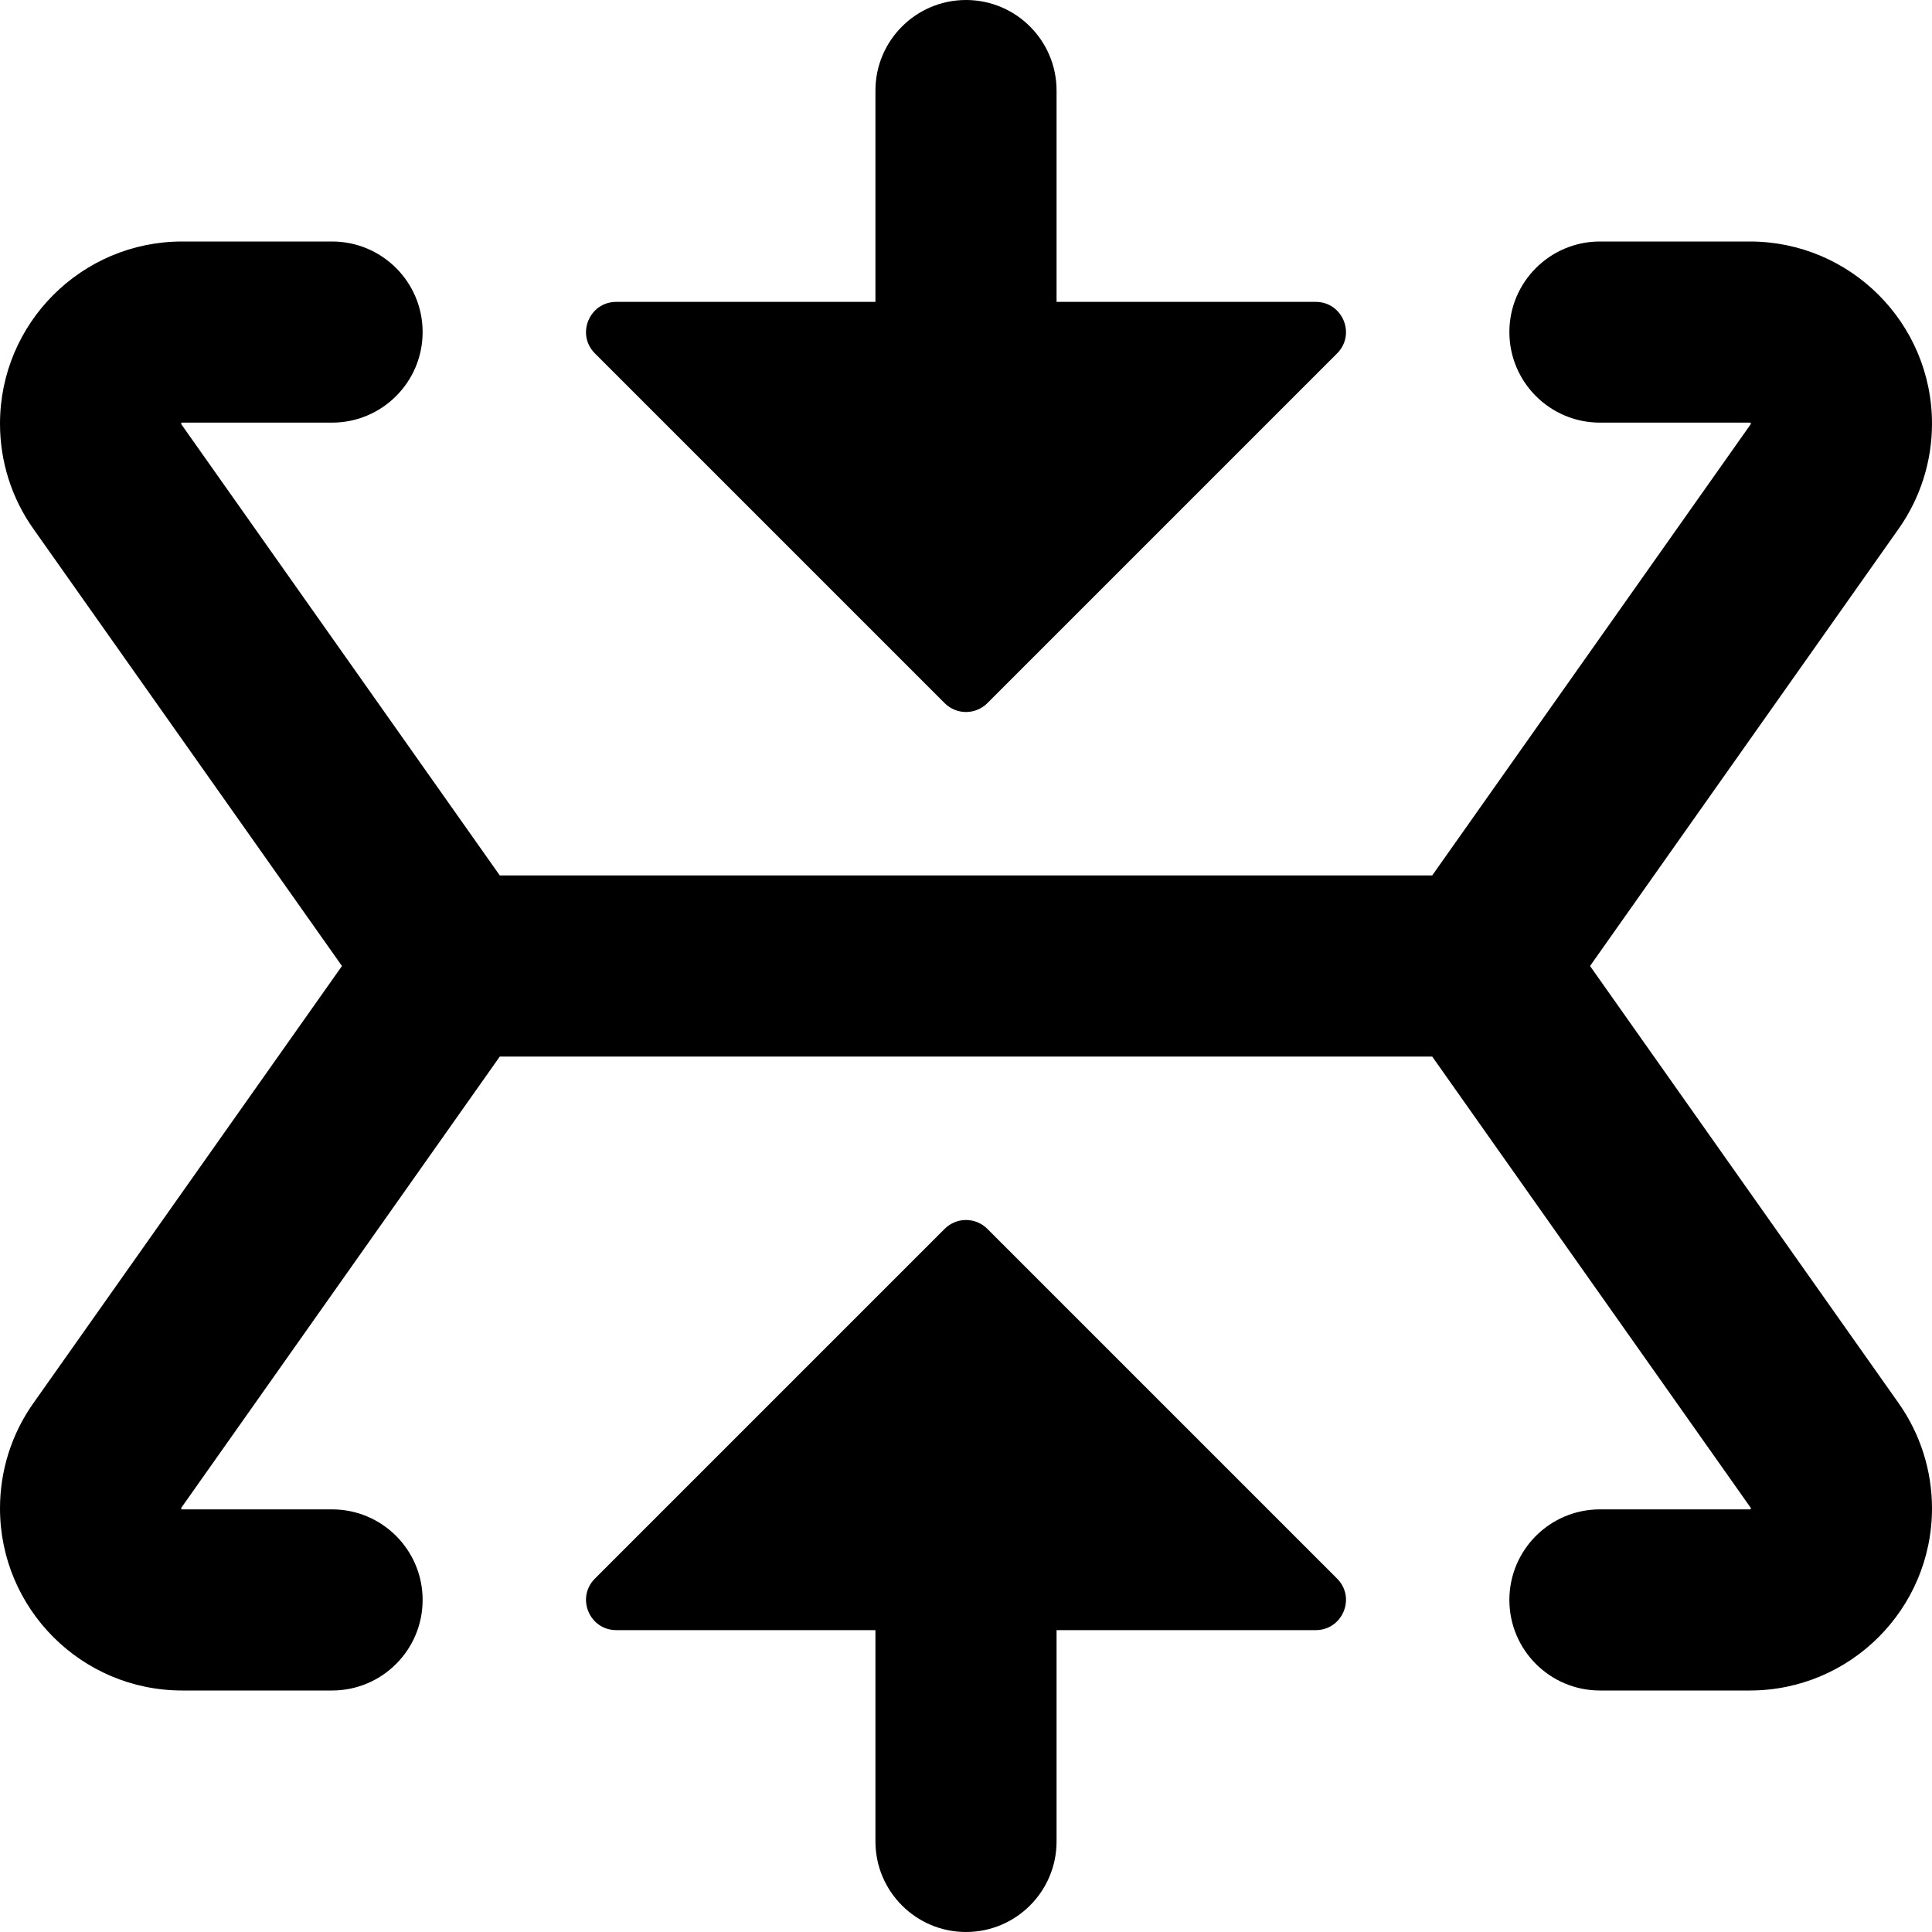
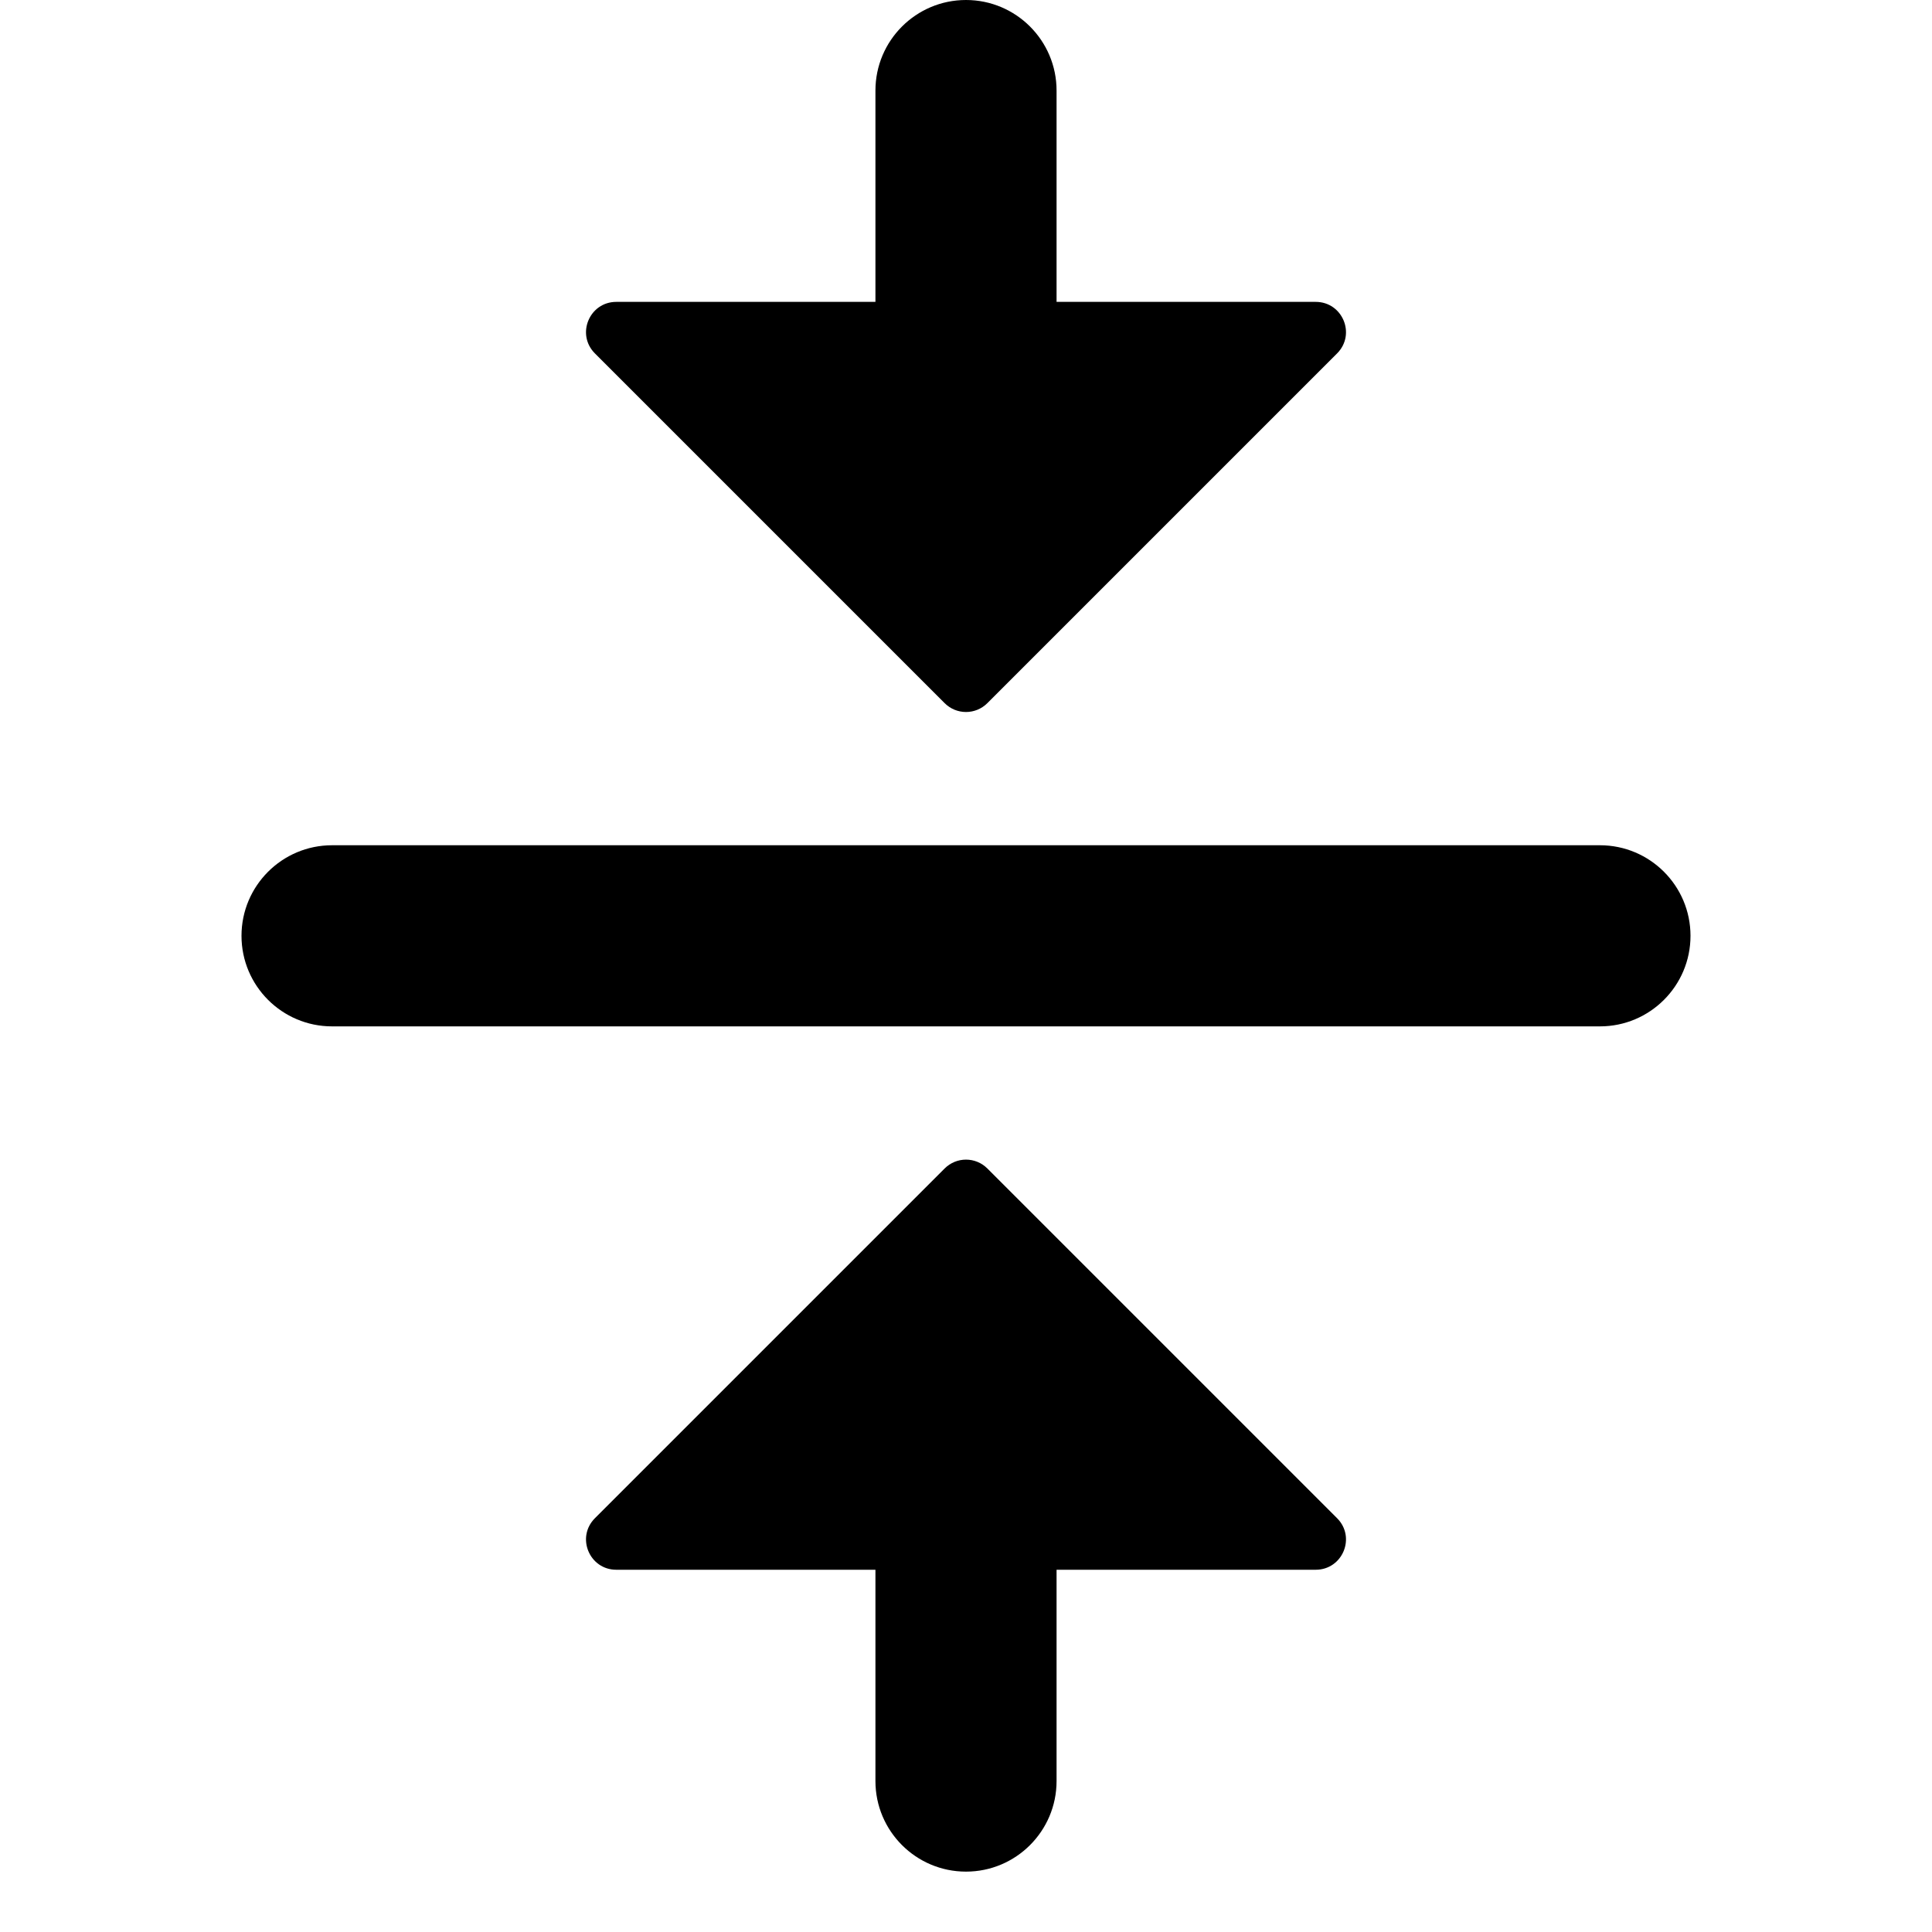
<svg xmlns="http://www.w3.org/2000/svg" width="16" height="16" viewBox="0 0 16 16">
-   <path fill-rule="evenodd" clip-rule="evenodd" d="M8 0C8.414 0 8.75 0.336 8.75 0.75V2.5L10.896 2.5C11.119 2.5 11.231 2.769 11.073 2.927L8.177 5.823C8.079 5.921 7.921 5.921 7.823 5.823L4.927 2.927C4.769 2.769 4.881 2.5 5.104 2.5L7.25 2.5V0.75C7.25 0.336 7.586 0 8 0ZM1.5 3.506C1.5 3.507 1.5 3.507 1.5 3.509C1.5 3.511 1.501 3.513 1.502 3.514L4.139 7.25H11.861L14.498 3.514C14.499 3.513 14.5 3.511 14.5 3.509C14.5 3.507 14.5 3.507 14.5 3.506L14.5 3.506L14.499 3.504L14.497 3.503C14.497 3.502 14.496 3.501 14.495 3.501L14.494 3.5L14.493 3.5C14.493 3.5 14.492 3.5 14.491 3.5H13.25C12.836 3.5 12.5 3.164 12.5 2.75C12.5 2.336 12.836 2 13.25 2H14.491C15.324 2 16 2.676 16 3.509C16 3.821 15.903 4.125 15.724 4.379L13.168 8L15.724 11.621C15.903 11.875 16 12.179 16 12.491C16 13.324 15.324 14 14.491 14H13.25C12.836 14 12.5 13.664 12.5 13.25C12.5 12.836 12.836 12.5 13.25 12.5H14.491C14.492 12.5 14.493 12.5 14.493 12.5L14.494 12.5C14.495 12.499 14.496 12.499 14.497 12.497C14.498 12.497 14.498 12.496 14.498 12.496C14.499 12.496 14.499 12.495 14.499 12.495L14.5 12.494L14.5 12.493C14.5 12.493 14.5 12.492 14.5 12.491L14.5 12.489C14.499 12.488 14.499 12.487 14.498 12.486L11.861 8.75H4.139L1.502 12.486C1.501 12.487 1.5 12.489 1.5 12.491C1.5 12.492 1.5 12.493 1.5 12.493L1.5 12.494L1.501 12.495L1.502 12.496L1.503 12.497C1.504 12.499 1.505 12.499 1.506 12.5L1.506 12.5C1.507 12.5 1.507 12.5 1.509 12.5H2.75C3.164 12.5 3.5 12.836 3.5 13.25C3.5 13.664 3.164 14 2.75 14H1.509C0.676 14 0 13.324 0 12.491C0 12.179 0.096 11.875 0.276 11.621L2.832 8L0.276 4.379C0.096 4.125 0 3.821 0 3.509C0 2.676 0.676 2 1.509 2H2.75C3.164 2 3.5 2.336 3.5 2.75C3.5 3.164 3.164 3.5 2.75 3.5H1.509C1.507 3.5 1.507 3.5 1.506 3.5L1.506 3.5C1.505 3.501 1.504 3.501 1.503 3.503C1.501 3.504 1.501 3.505 1.5 3.506L1.5 3.506ZM8.177 10.177L11.073 13.073C11.231 13.231 11.119 13.5 10.896 13.5H8.75V15.25C8.75 15.664 8.414 16 8 16C7.586 16 7.25 15.664 7.25 15.25V13.5H5.104C4.881 13.5 4.769 13.231 4.927 13.073L7.823 10.177C7.921 10.079 8.079 10.079 8.177 10.177Z" />
+   <path fill-rule="evenodd" clip-rule="evenodd" d="M7.25 0.75L7.25 2.5L5.104 2.5C4.881 2.5 4.769 2.769 4.927 2.927L7.823 5.823C7.921 5.921 8.079 5.921 8.177 5.823L11.073 2.927C11.231 2.769 11.119 2.5 10.896 2.5L8.75 2.5L8.75 0.75C8.75 0.336 8.414 0 8 0C7.586 0 7.25 0.336 7.25 0.75ZM7.25 14.75C7.25 15.164 7.586 15.5 8 15.5C8.414 15.5 8.75 15.164 8.75 14.75L8.75 13H10.896C11.119 13 11.231 12.731 11.073 12.573L8.177 9.677C8.079 9.579 7.921 9.579 7.823 9.677L4.927 12.573C4.769 12.731 4.881 13 5.104 13H7.25L7.25 14.75ZM2.75 7C2.336 7 2 7.336 2 7.75C2 8.164 2.336 8.5 2.75 8.5H13.25C13.664 8.5 14 8.164 14 7.75C14 7.336 13.664 7 13.25 7H2.75Z" />
</svg>
